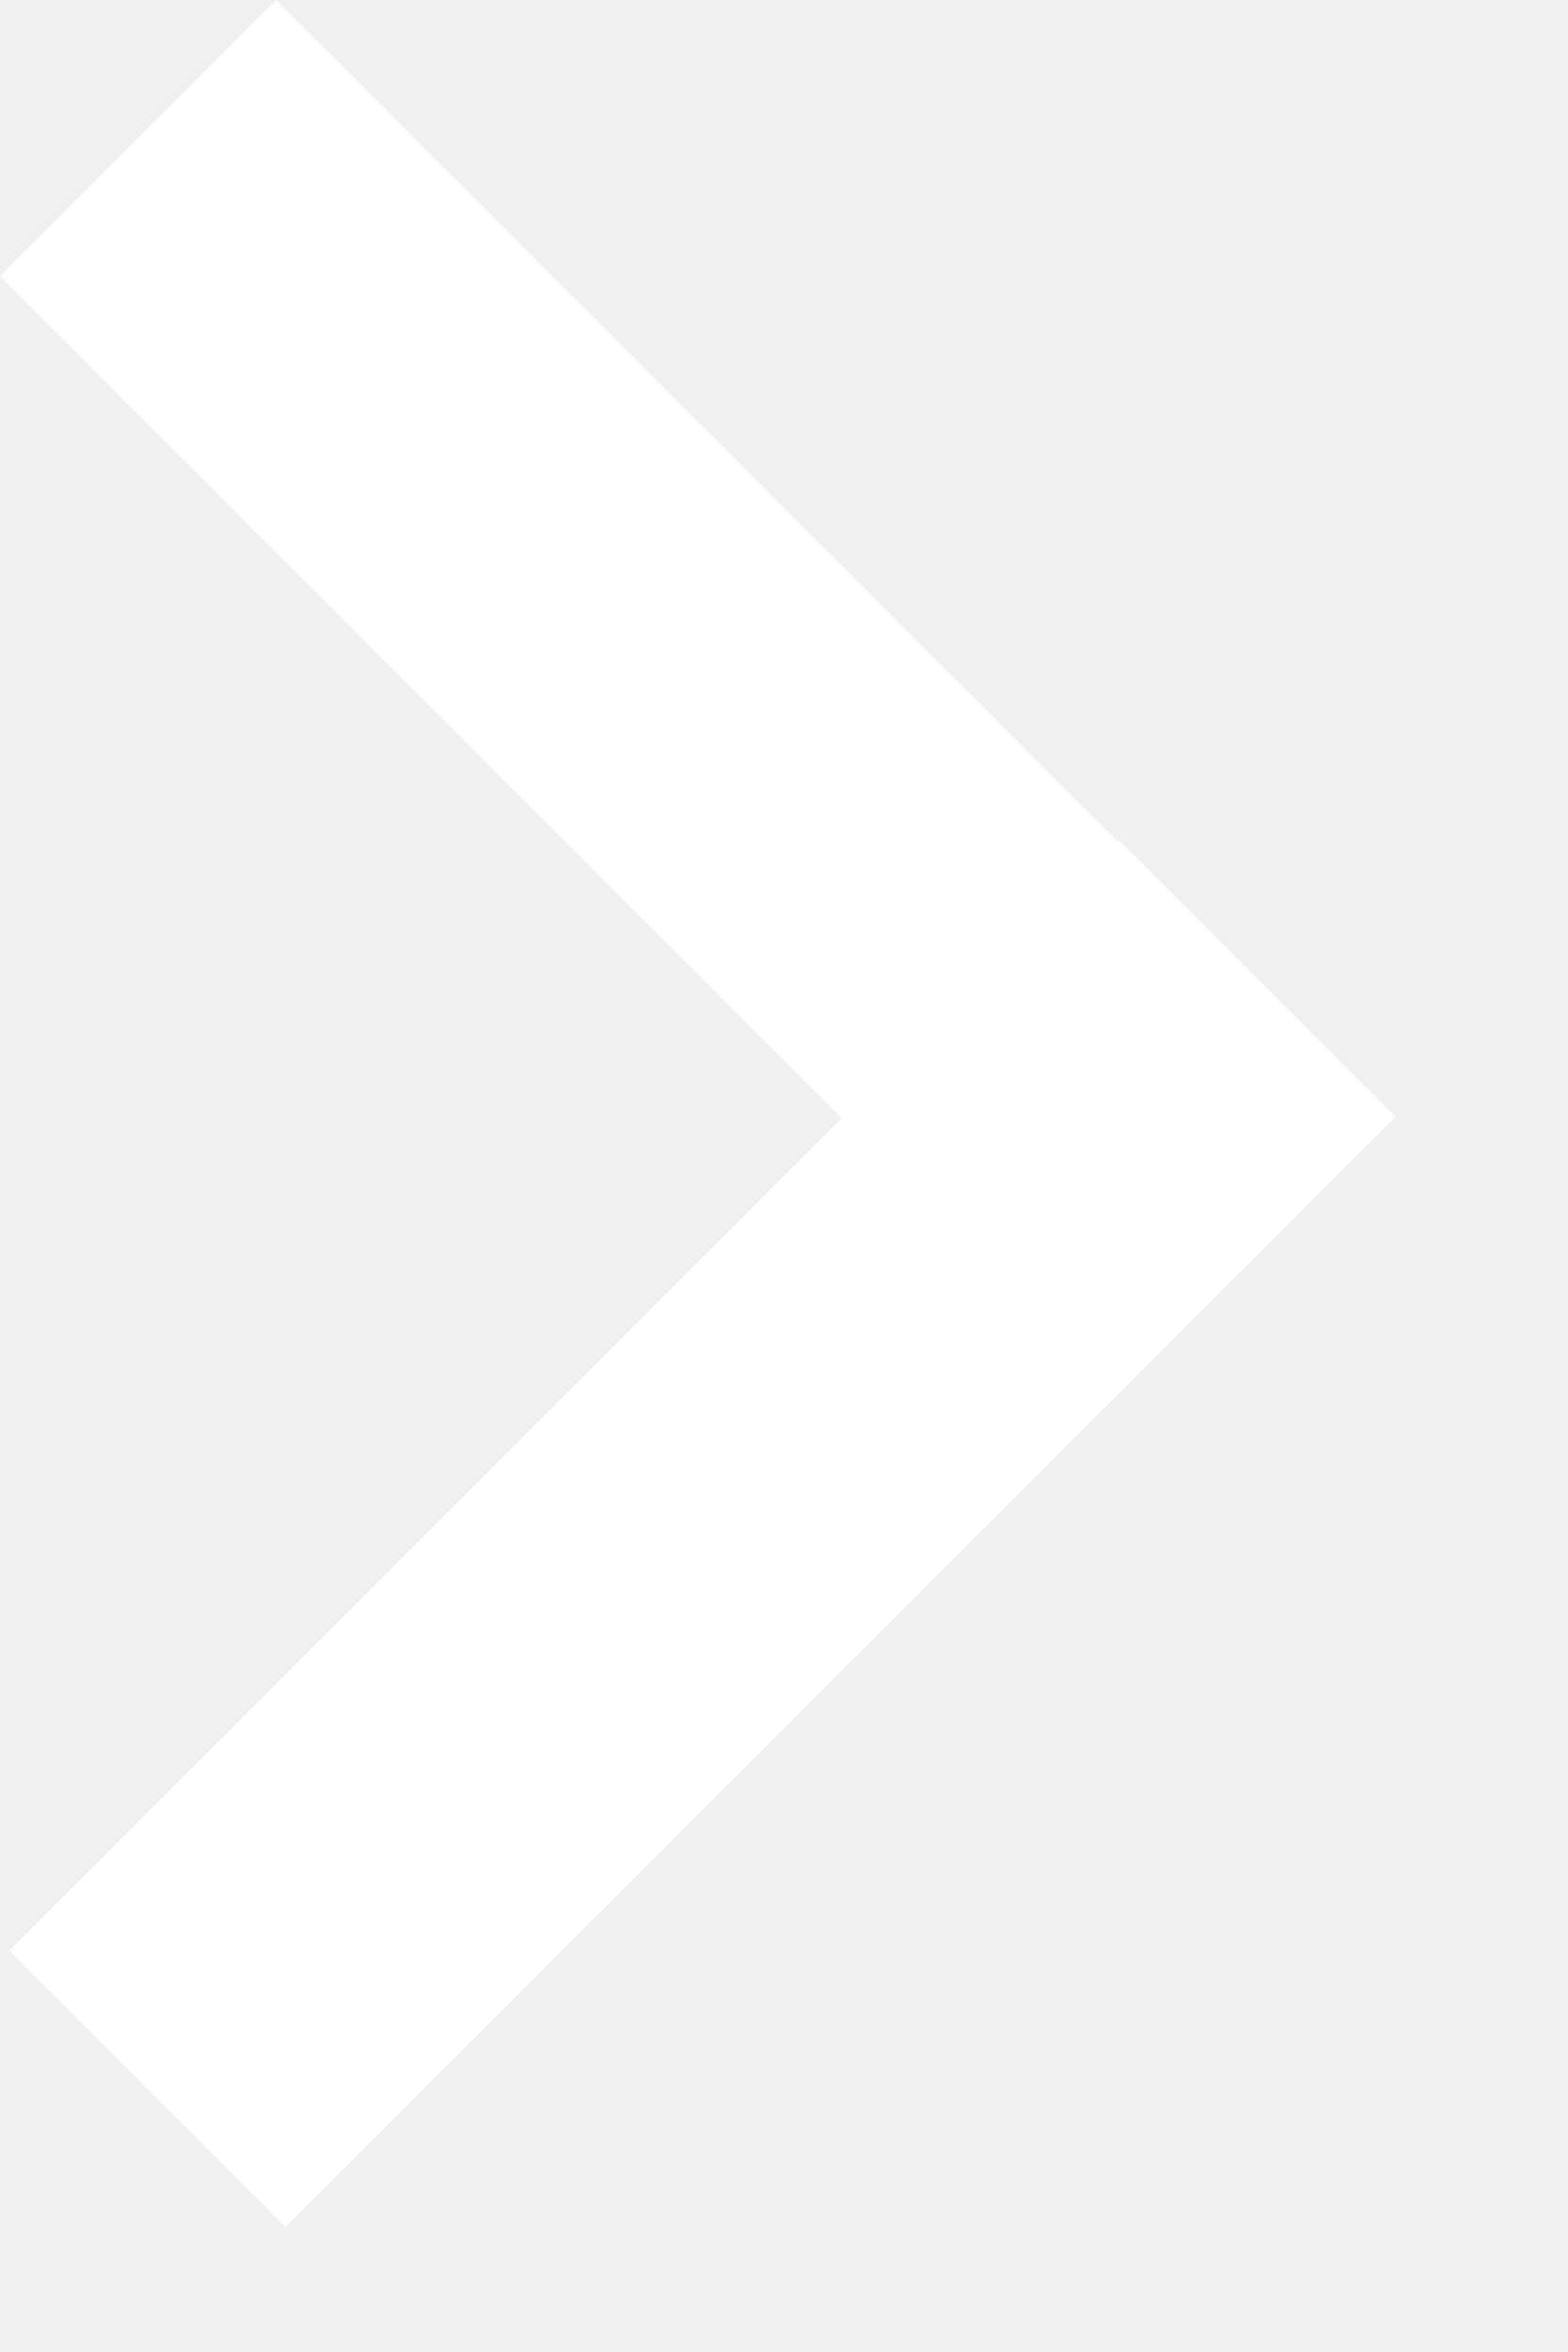
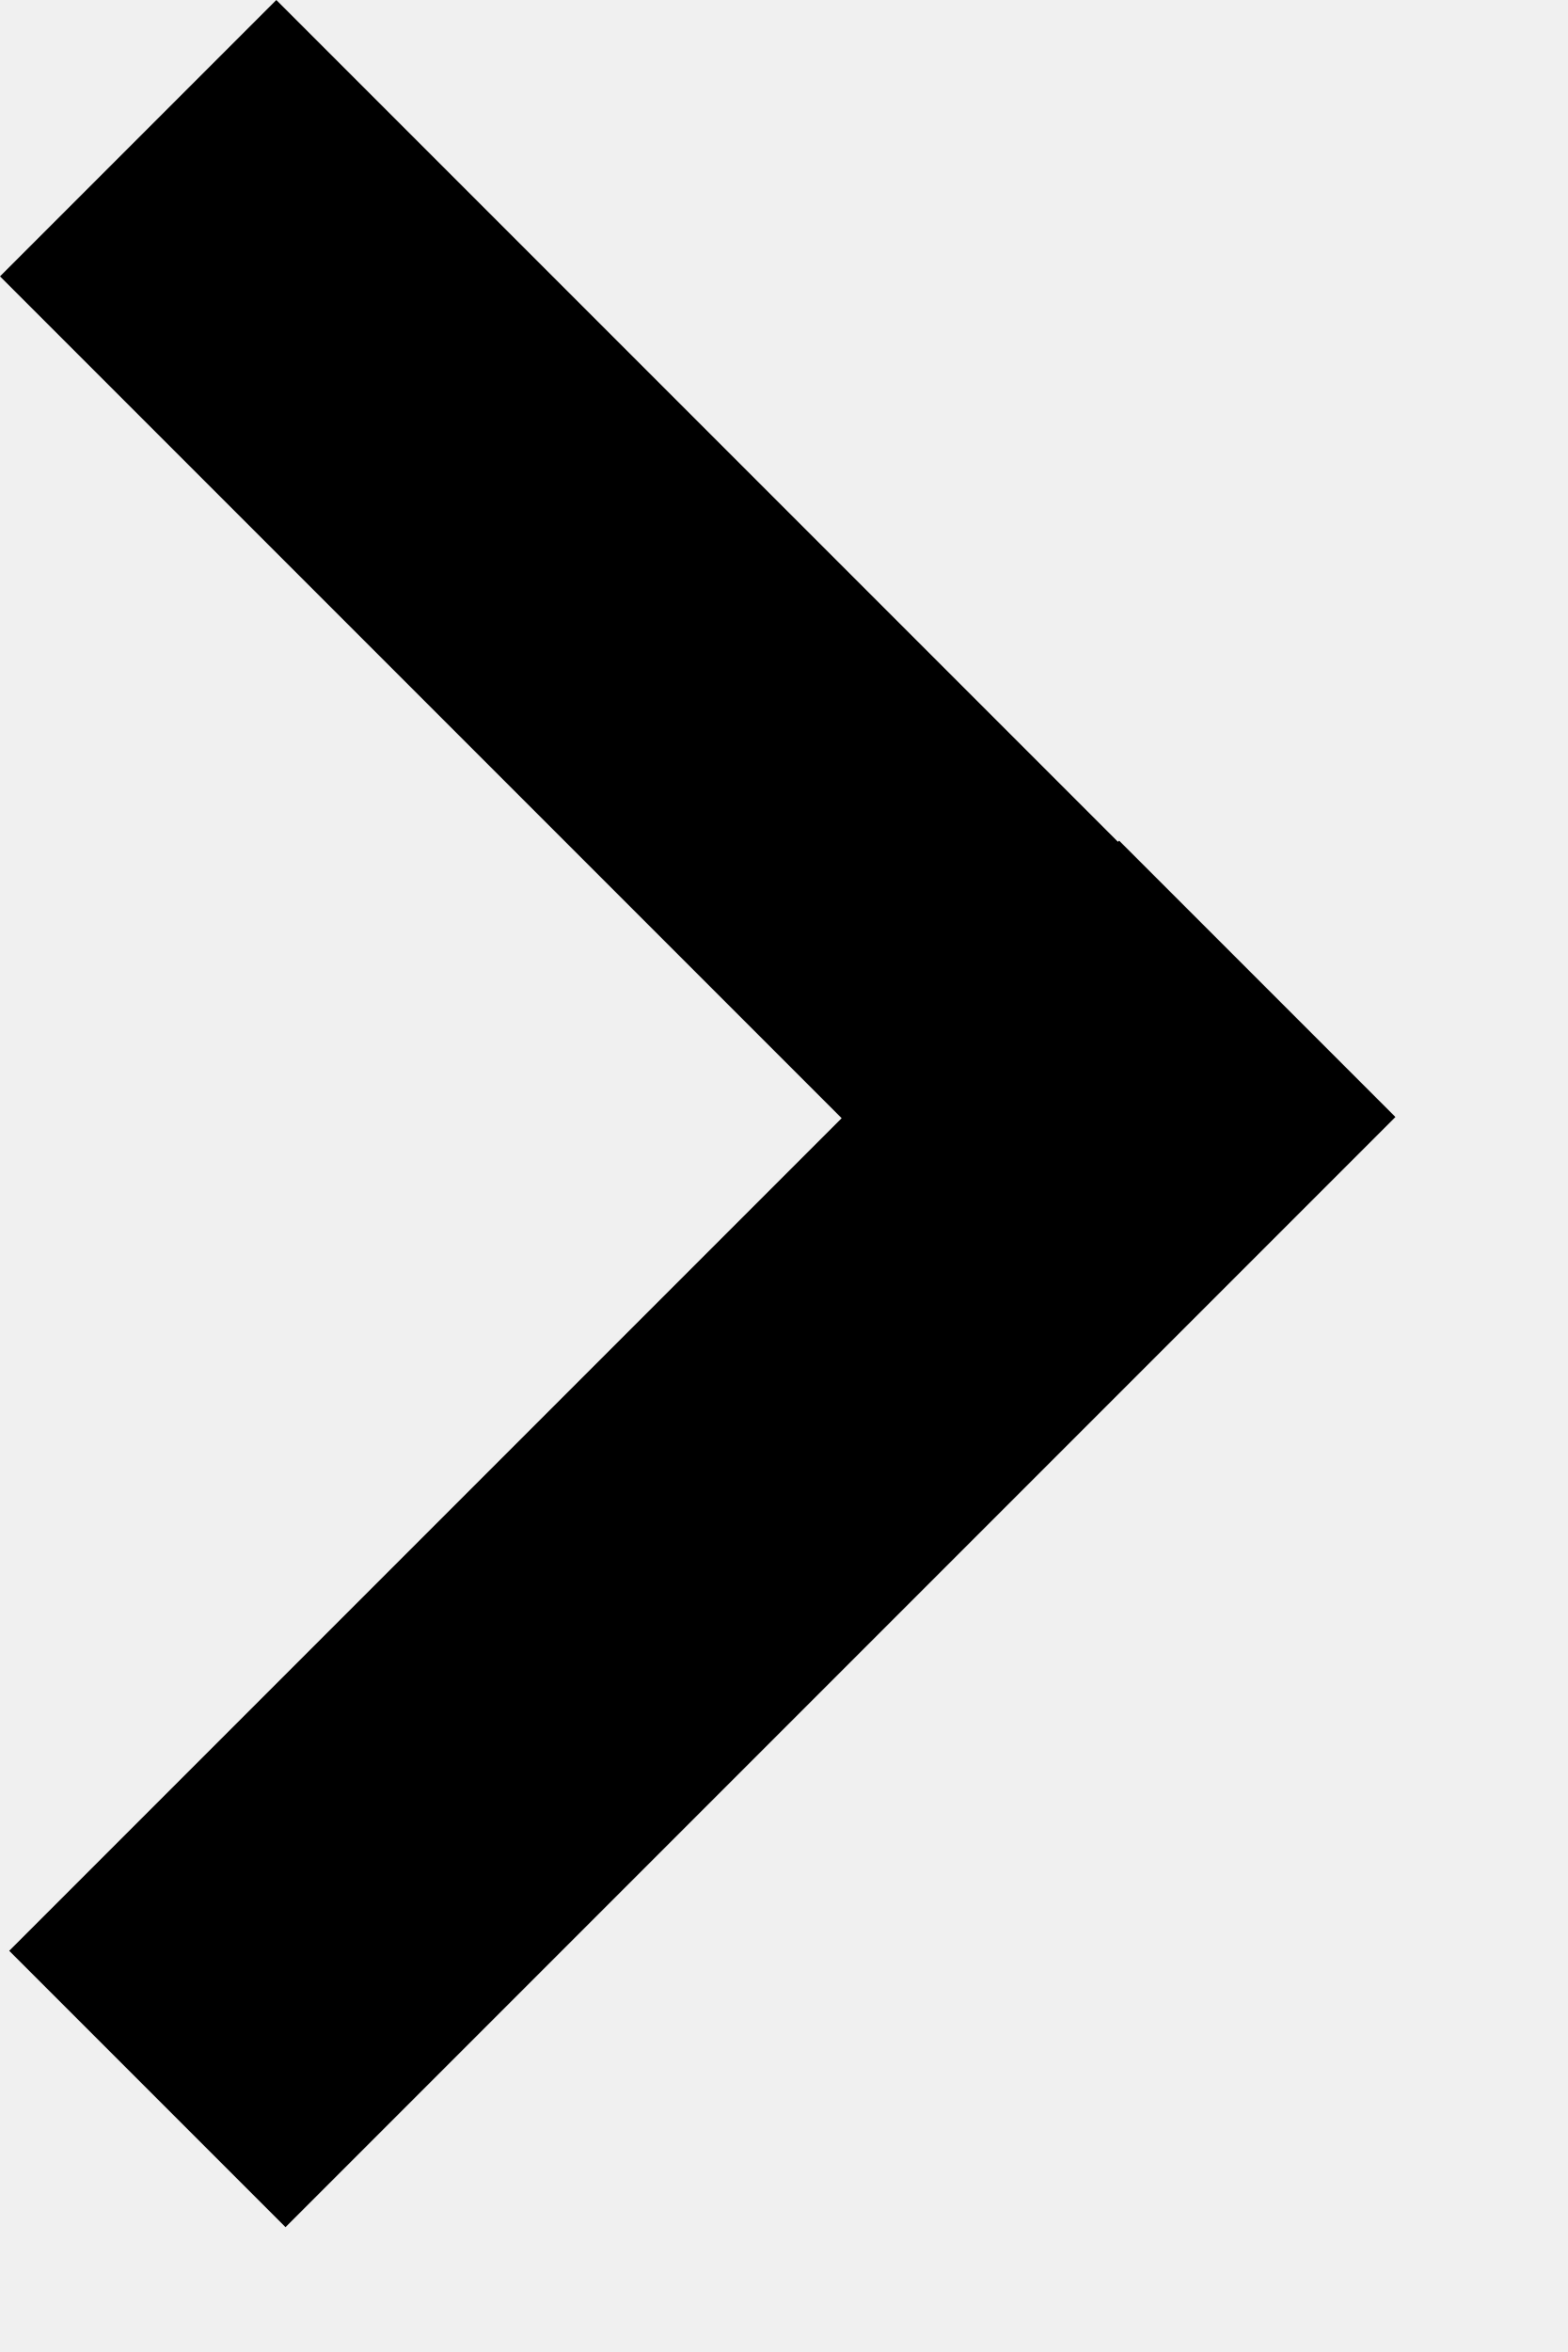
- <svg xmlns="http://www.w3.org/2000/svg" width="8" height="12" viewBox="0 0 8 12" fill="none">
-   <path fill-rule="evenodd" clip-rule="evenodd" d="M1.41 0L0 1.41L4.295 5.705L0.047 9.953L1.457 11.363L5.705 7.115L7.115 5.705L7.121 5.699L5.711 4.289L5.705 4.295L1.41 0Z" fill="white" />
+ <svg xmlns="http://www.w3.org/2000/svg" width="8" height="12" viewBox="0 0 8 12">
+   <path fill-rule="evenodd" clip-rule="evenodd" d="M1.41 0L0 1.41L4.295 5.705L0.047 9.953L1.457 11.363L5.705 7.115L7.115 5.705L7.121 5.699L5.711 4.289L5.705 4.295L1.41 0Z" />
</svg>
